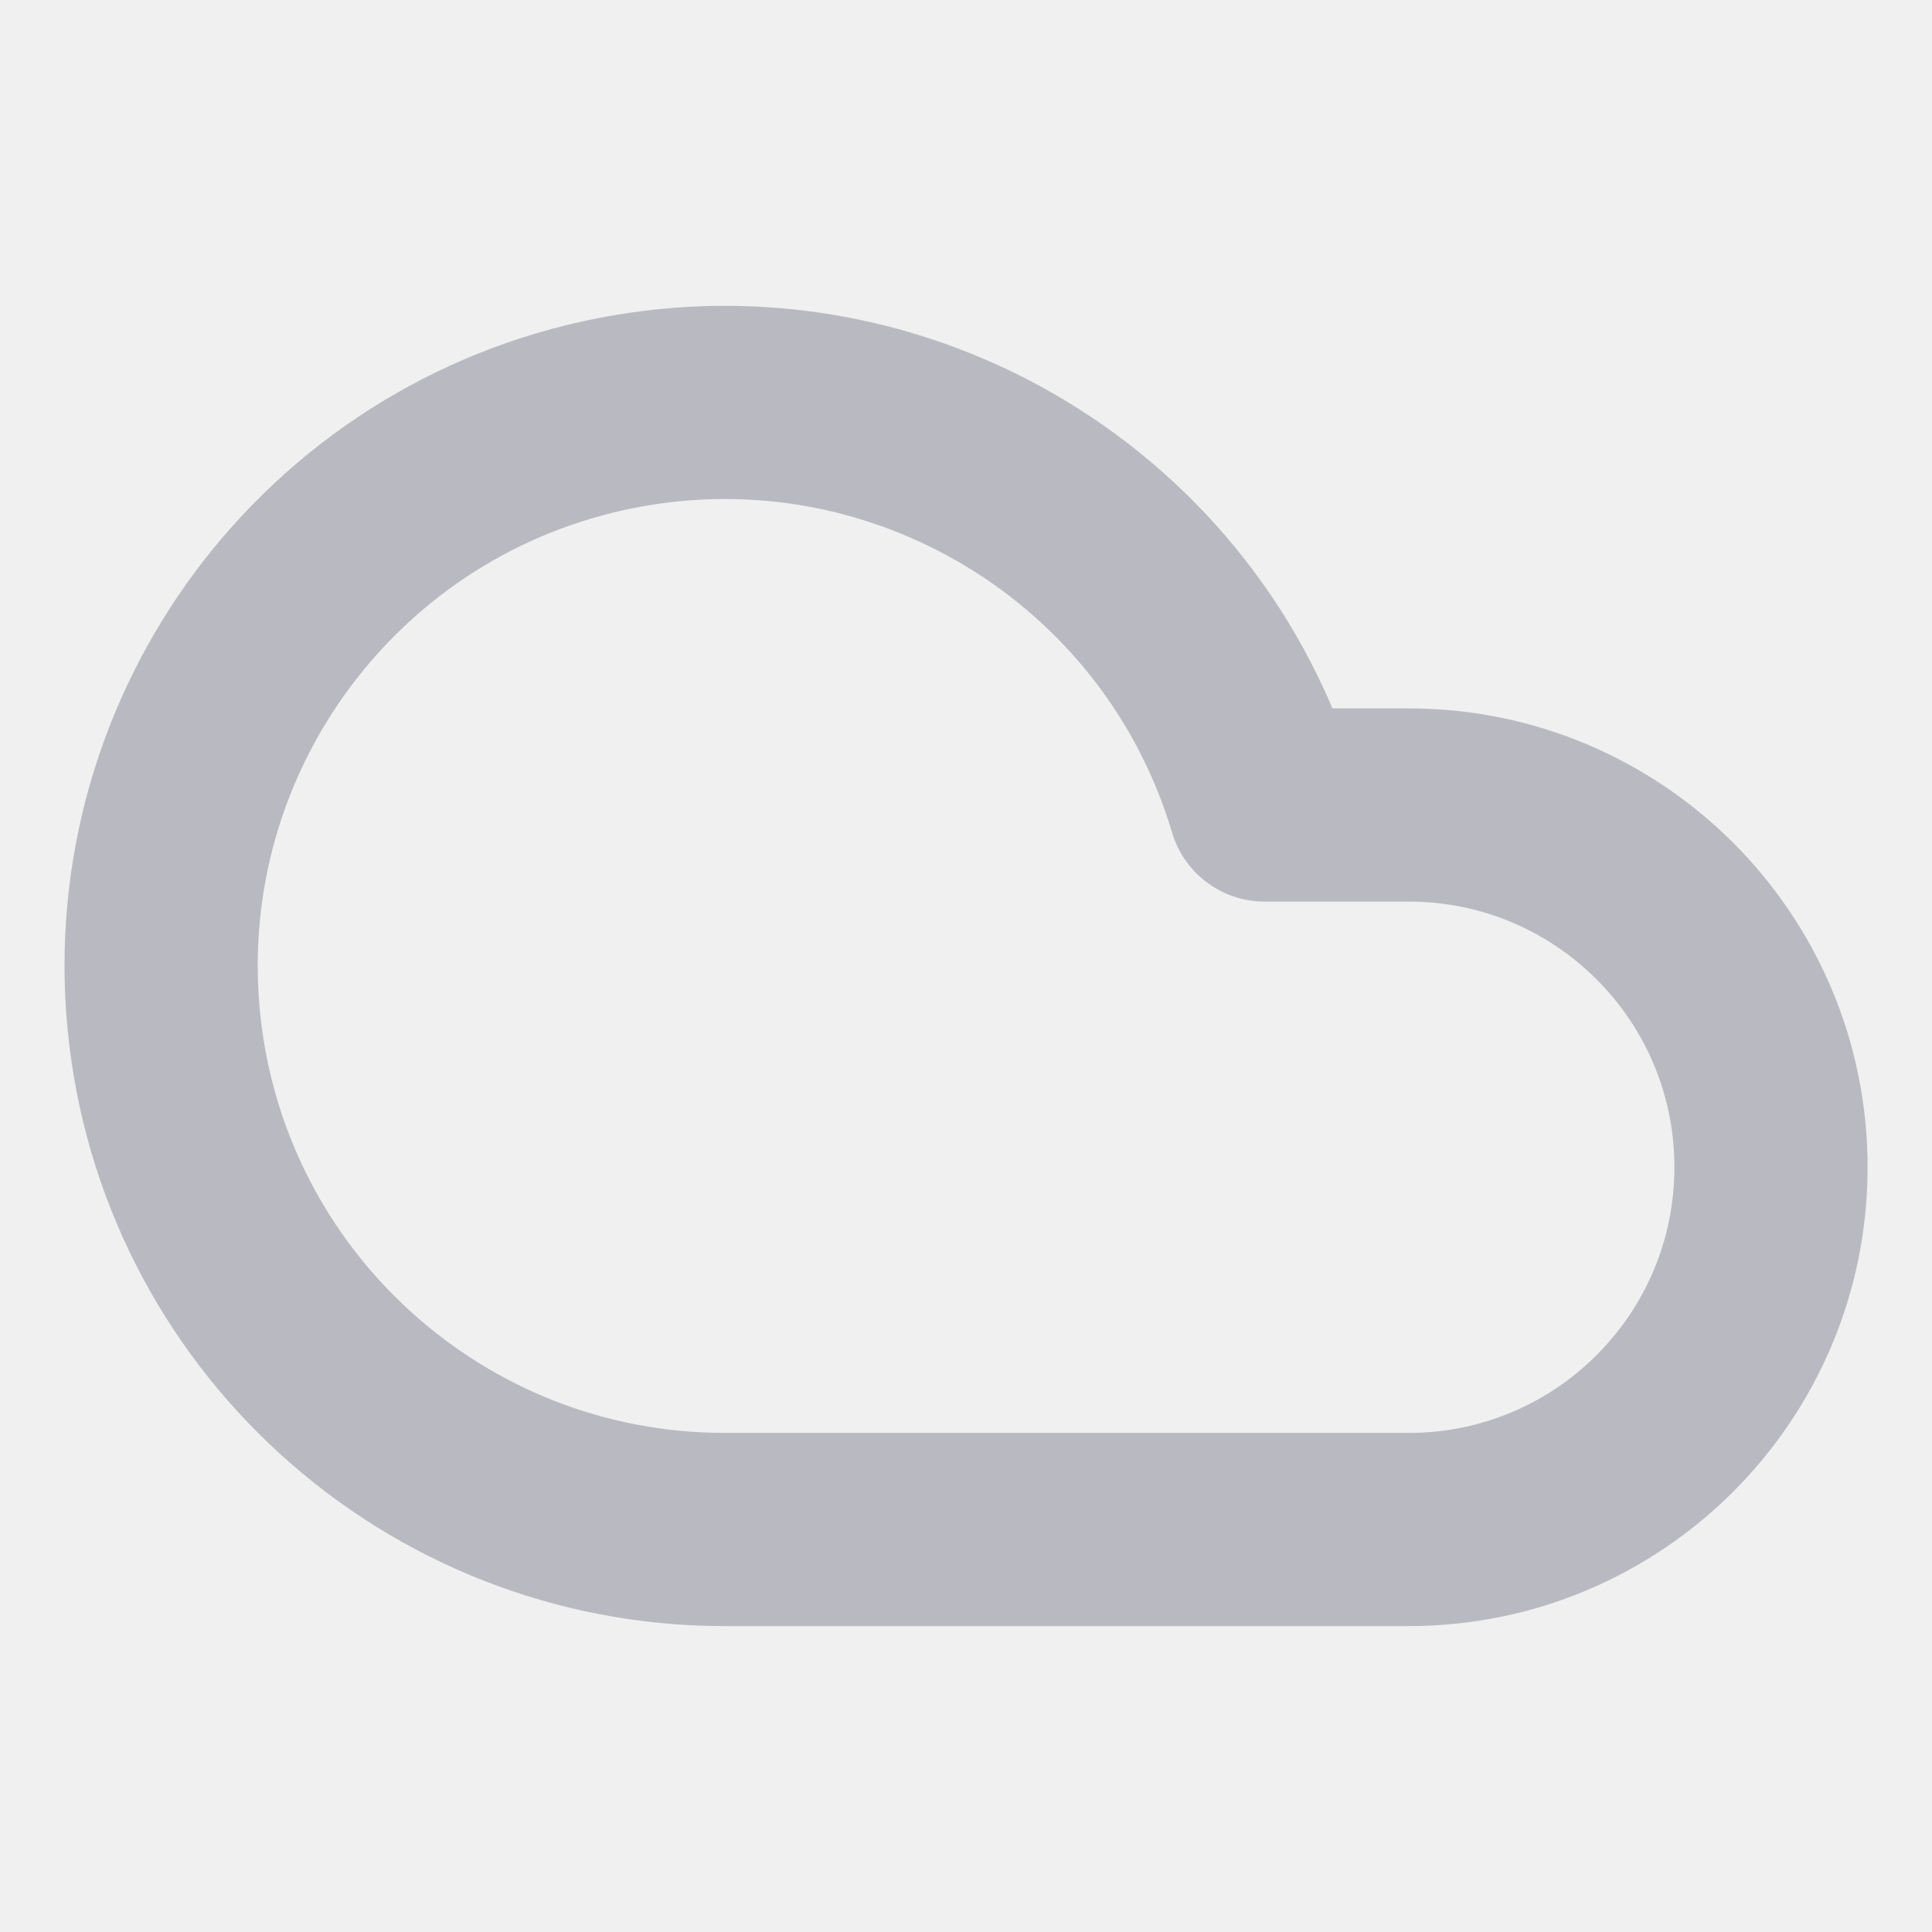
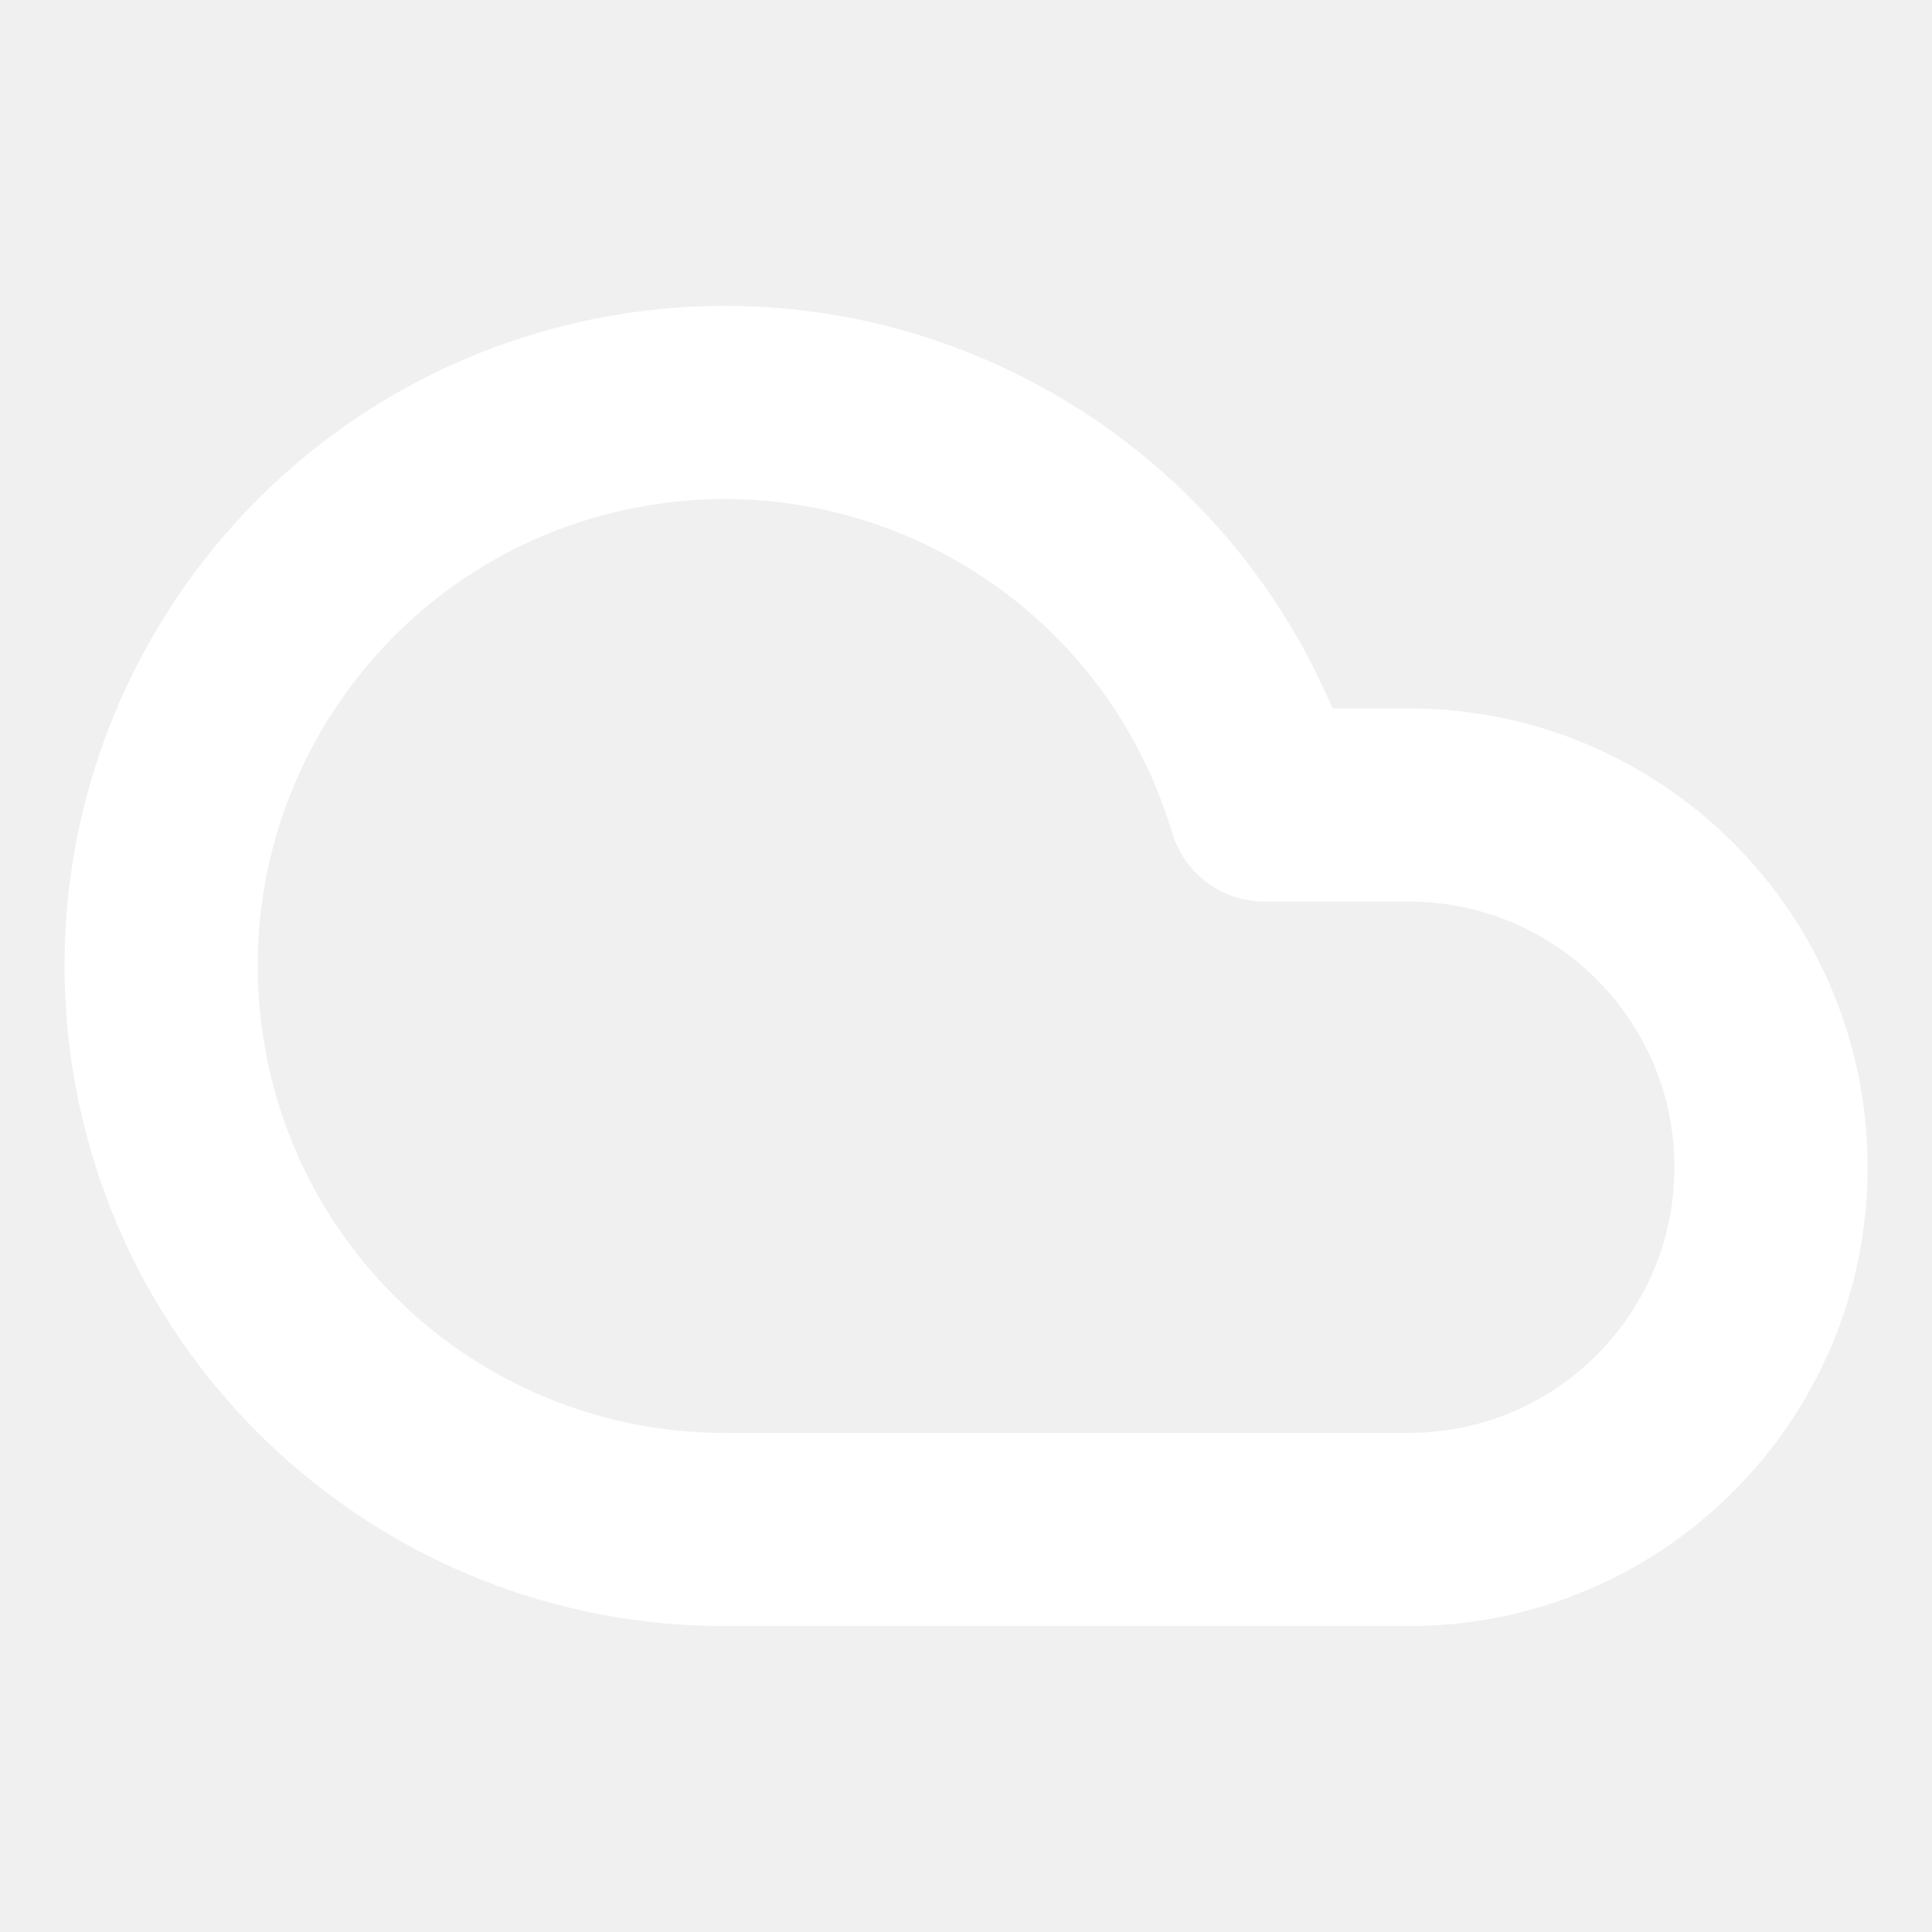
- <svg xmlns="http://www.w3.org/2000/svg" width="24" height="24" viewBox="0 0 24 24" fill="none" stroke="#b9bac1" stroke-width="2.4" stroke-linecap="round" stroke-linejoin="round">
+ <svg xmlns="http://www.w3.org/2000/svg" width="24" height="24" viewBox="0 0 24 24" fill="none" stroke="#ffffff" stroke-width="2.4" stroke-linecap="round" stroke-linejoin="round">
  <path d="M17.5 19H9a7 7 0 1 1 6.71-9h1.79a4.5 4.5 0 1 1 0 9Z" />
</svg>
